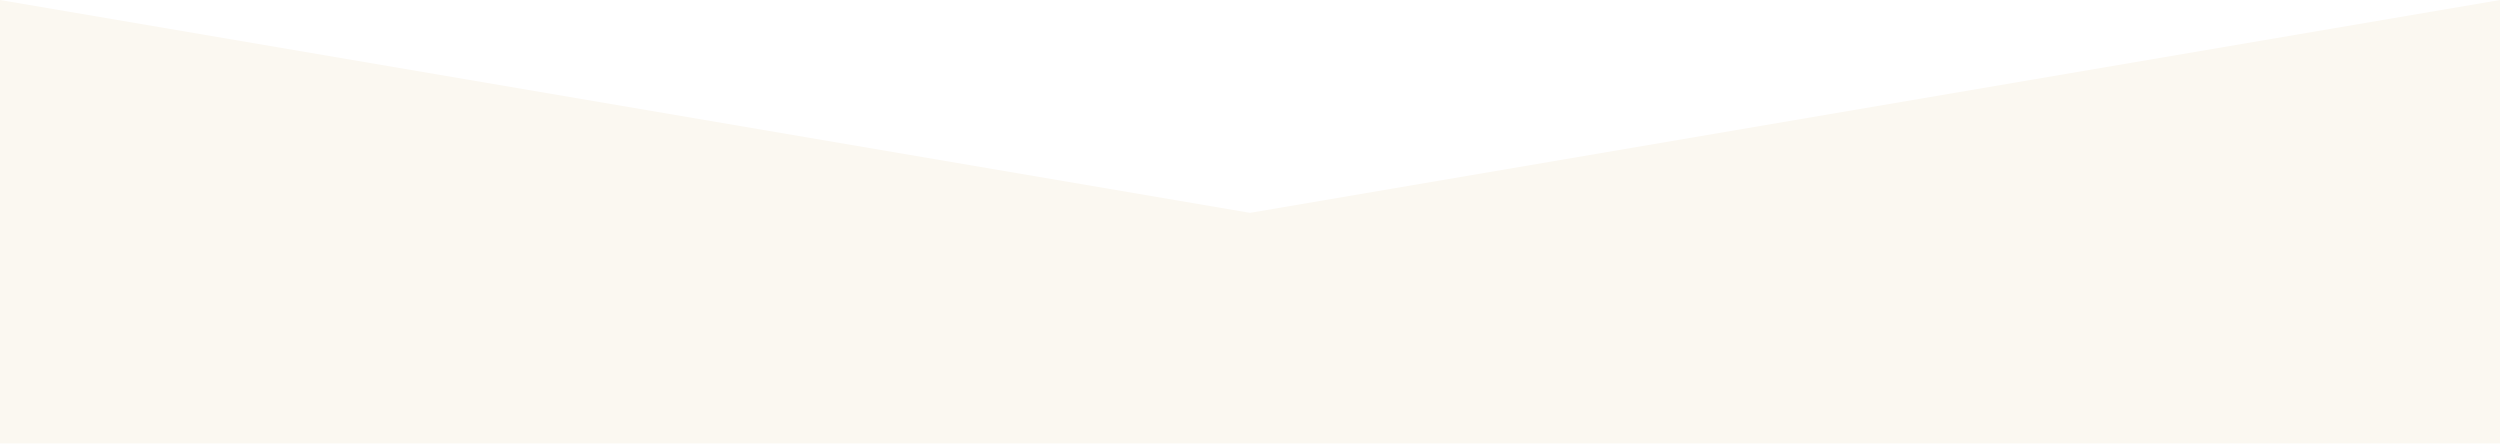
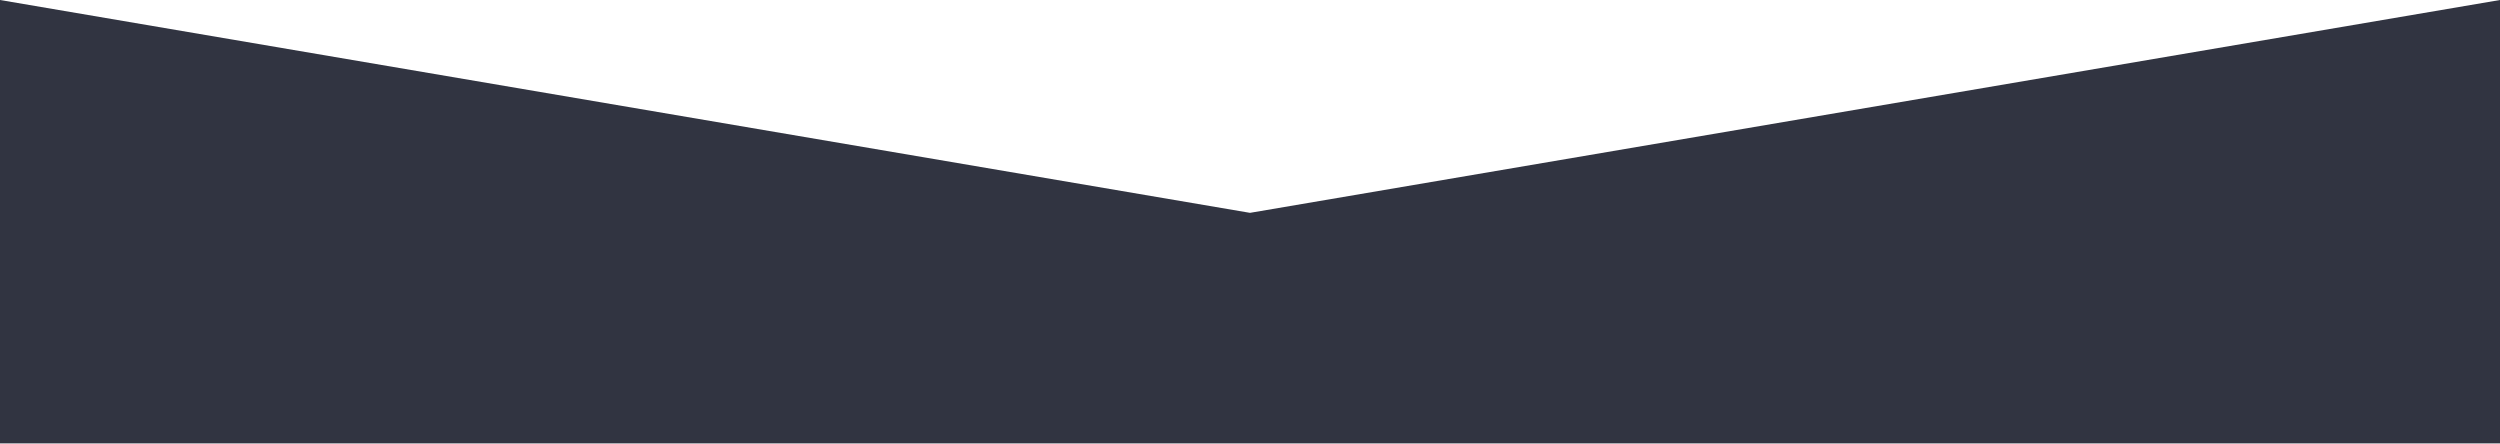
<svg xmlns="http://www.w3.org/2000/svg" version="1.1" id="Layer_1" x="0px" y="0px" width="2032px" height="360.368px" viewBox="0 0 2032 360.368" enable-background="new 0 0 2032 360.368" xml:space="preserve">
  <g>
-     <polygon fill-rule="evenodd" clip-rule="evenodd" fill="#FBF8F1" points="2032,360.368 2032,0 1016,173 0,0 0,360.368  " />
+     <polygon class="back" fill-rule="evenodd" clip-rule="evenodd" fill="rgba(13, 17, 32, 0.85)" points="2032,360.368 2032,0 1016,173 0,0 0,360.368  " />
  </g>
</svg>
